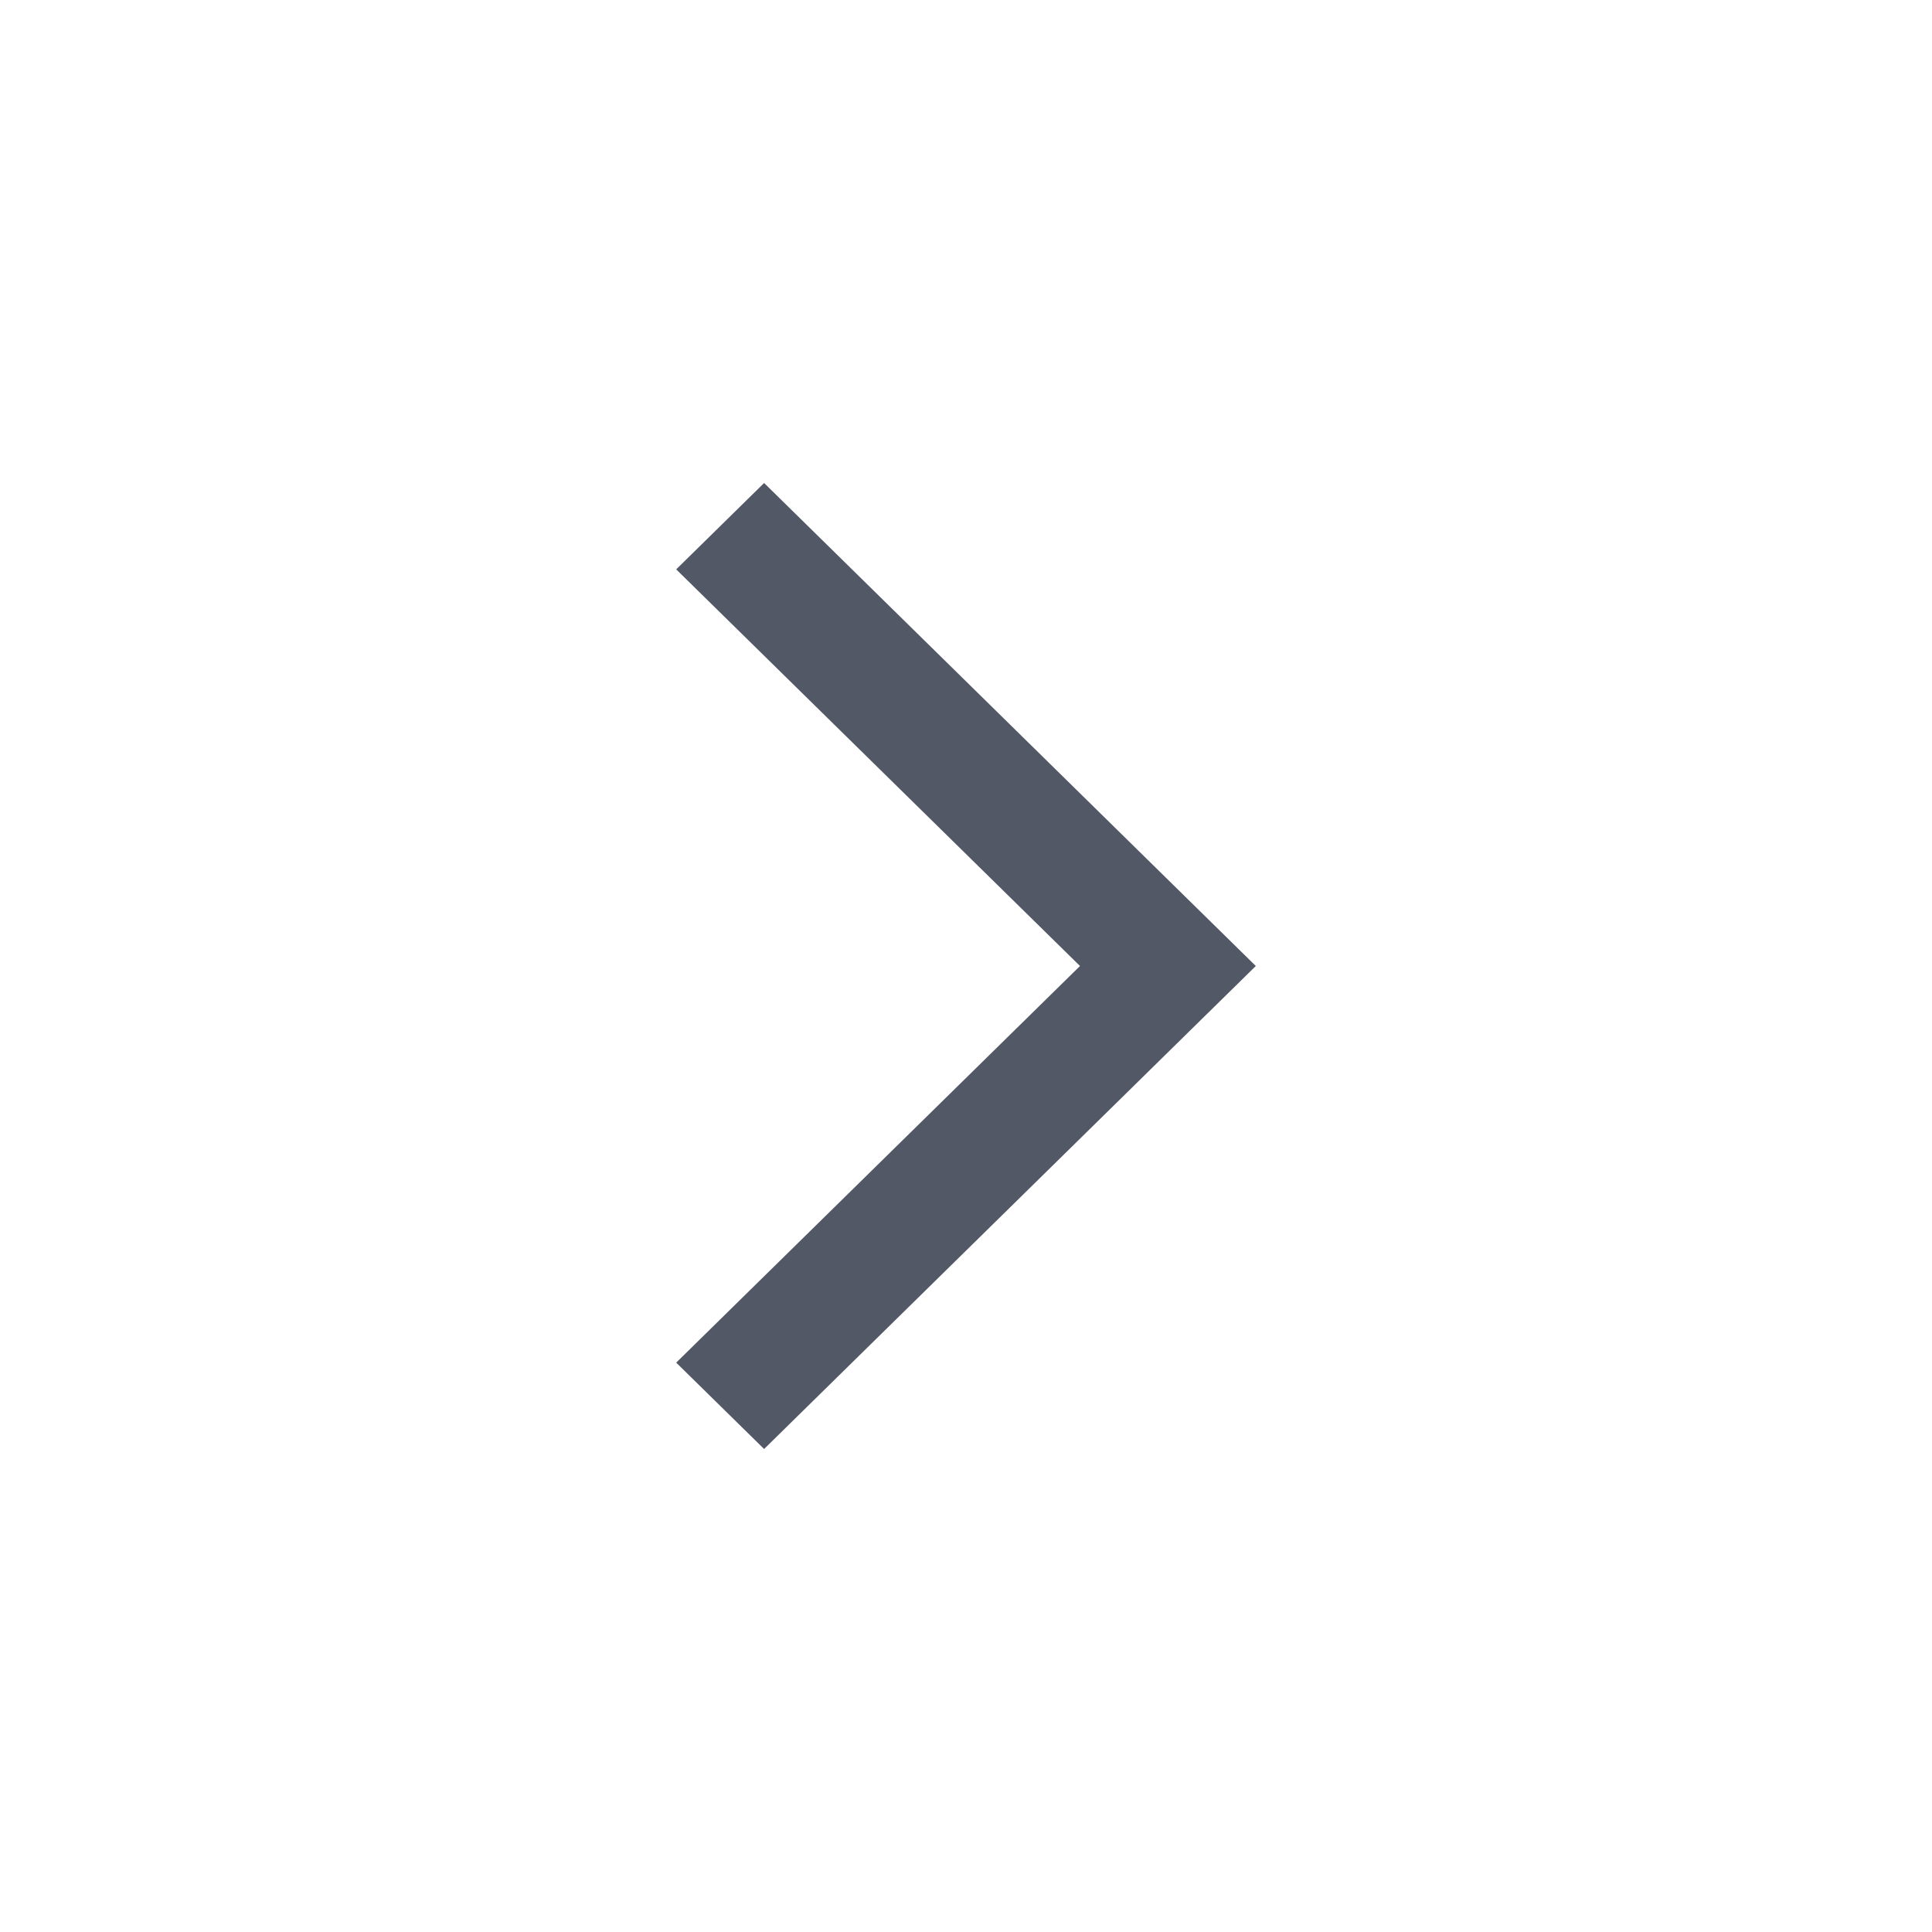
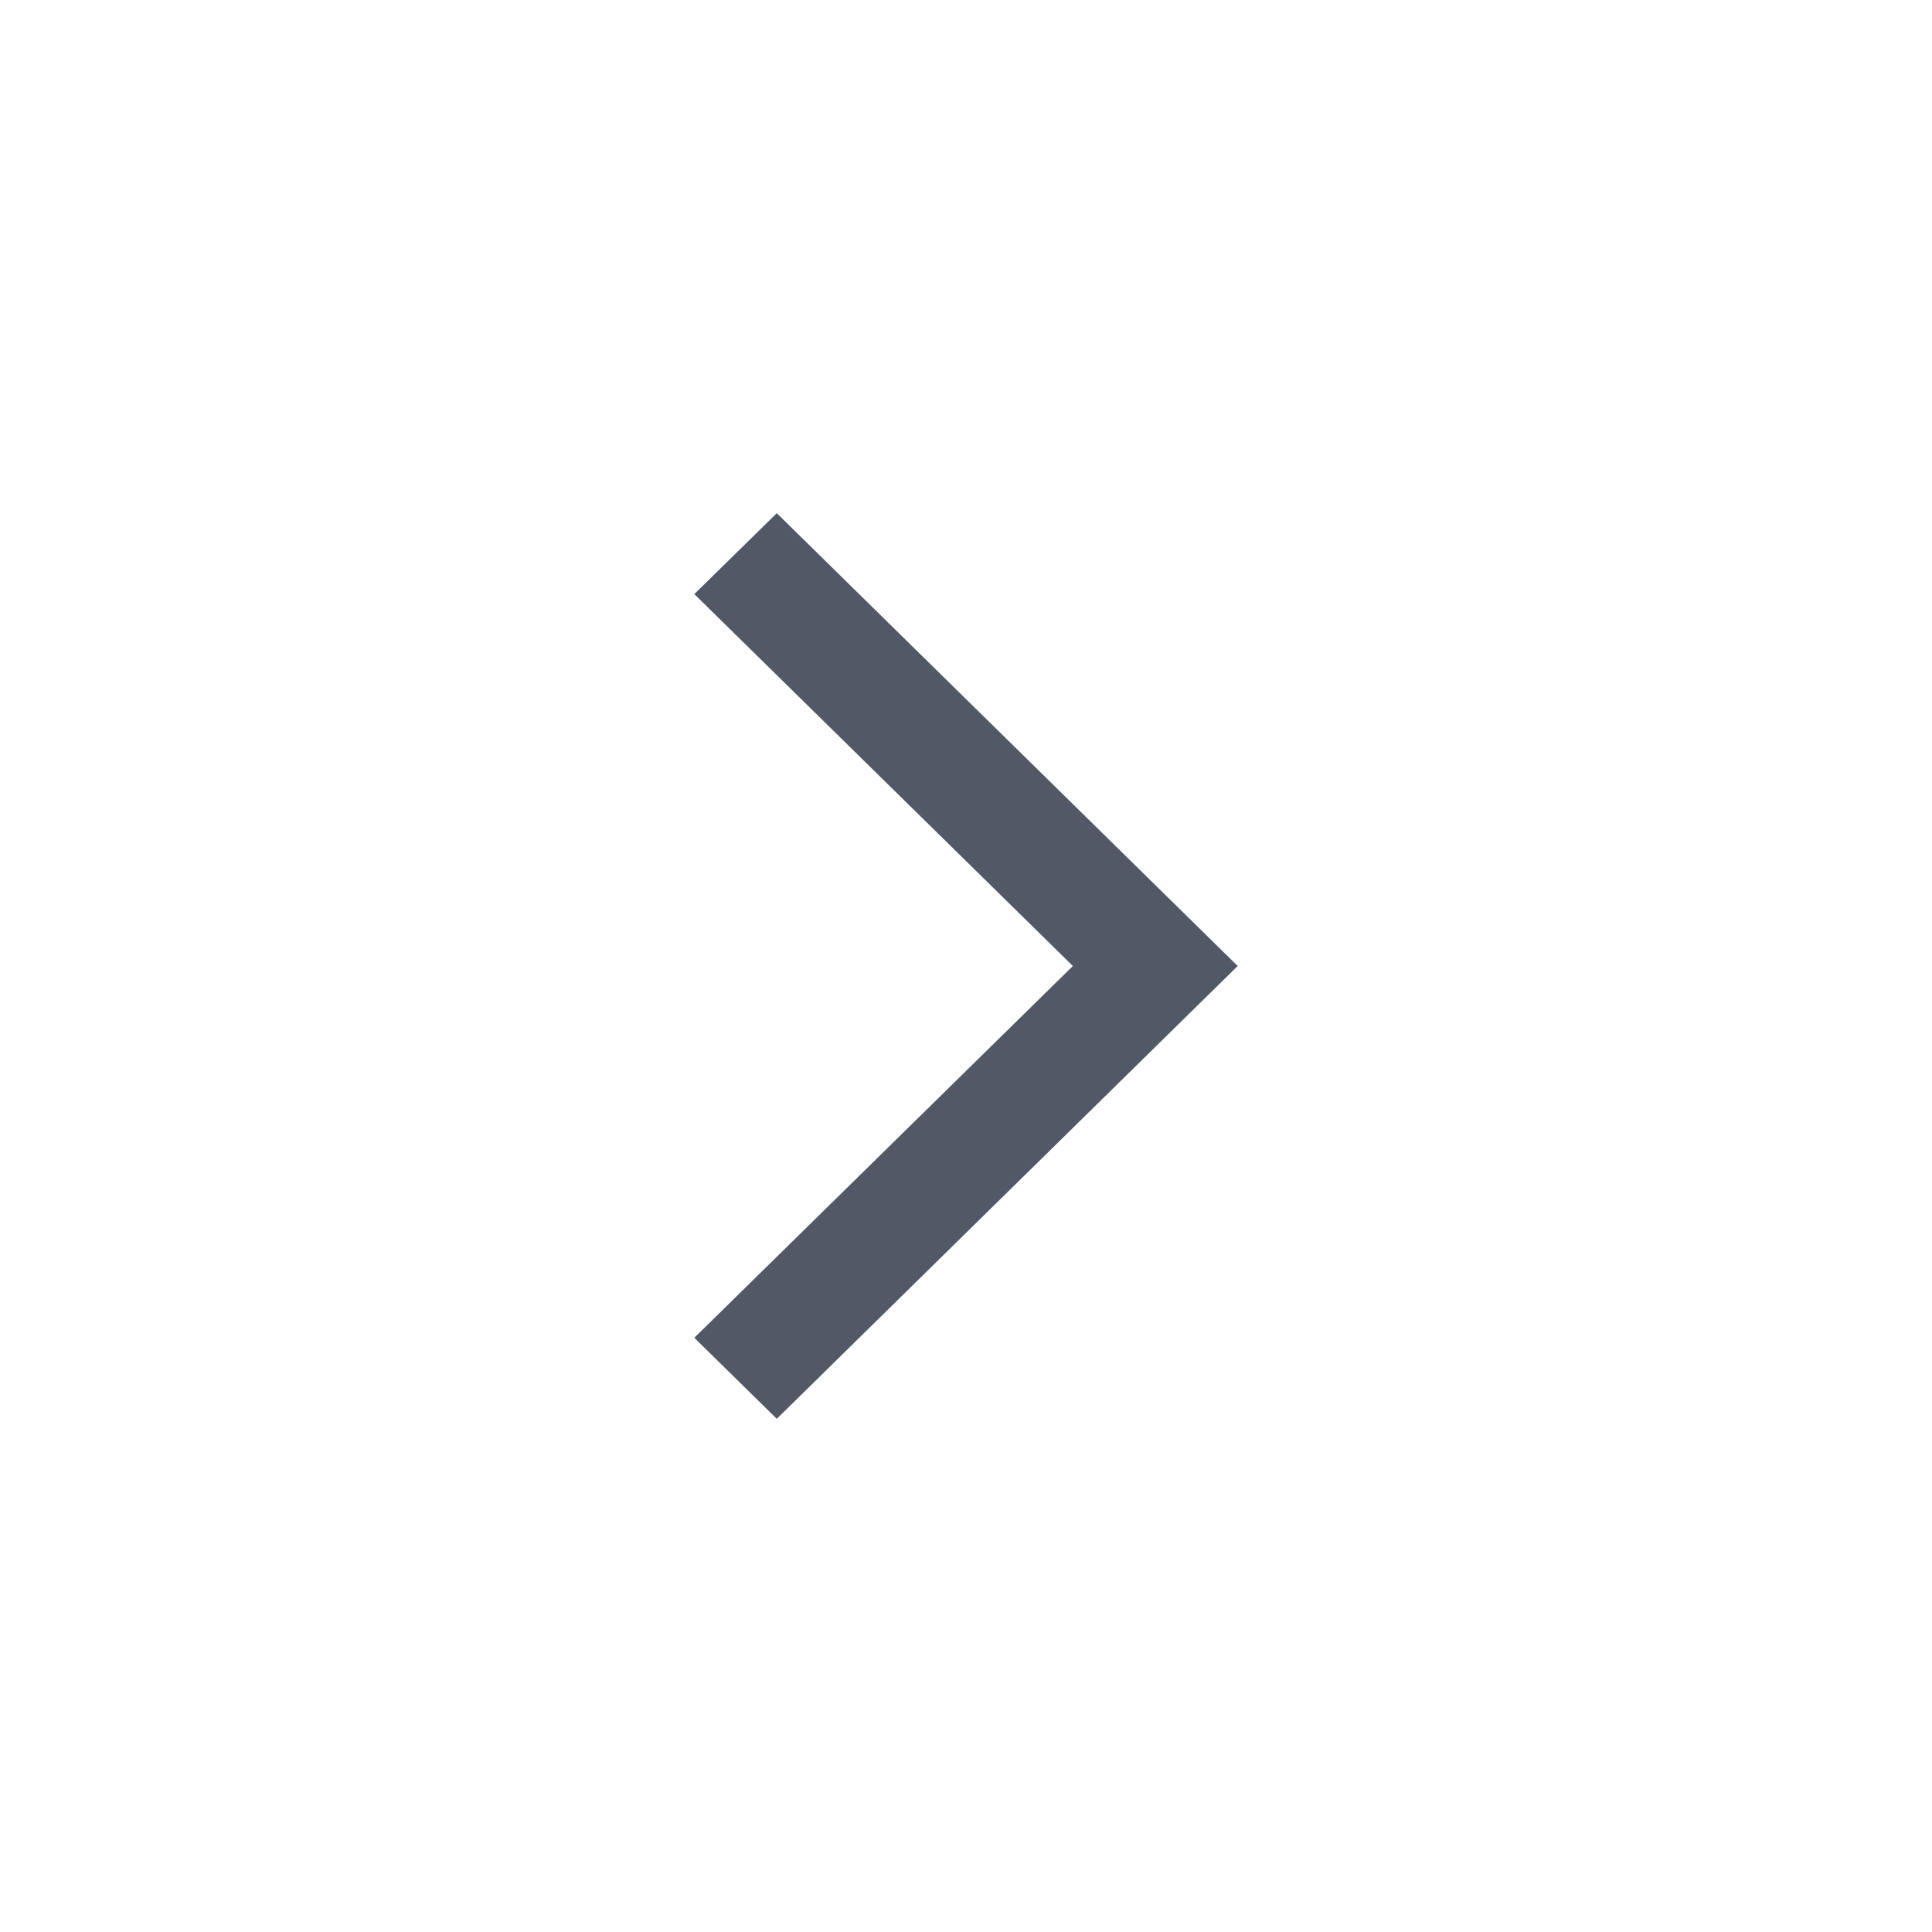
- <svg xmlns="http://www.w3.org/2000/svg" width="20" height="20" viewBox="0 0 20 20" fill="none">
+ <svg xmlns="http://www.w3.org/2000/svg" width="16" height="16" viewBox="0 0 16 16" fill="none">
  <g id="arrow_back_ios">
-     <path id="Vector" d="M7 5.894L7.91 5L13 10L7.91 15L7 14.106L11.18 10L7 5.894Z" fill="#525866" />
+     <path id="Vector" d="M5.75 4.92L6.433 4.25L10.25 8L6.433 11.75L5.75 11.079L8.885 8L5.75 4.92Z" fill="#525866" />
  </g>
</svg>
